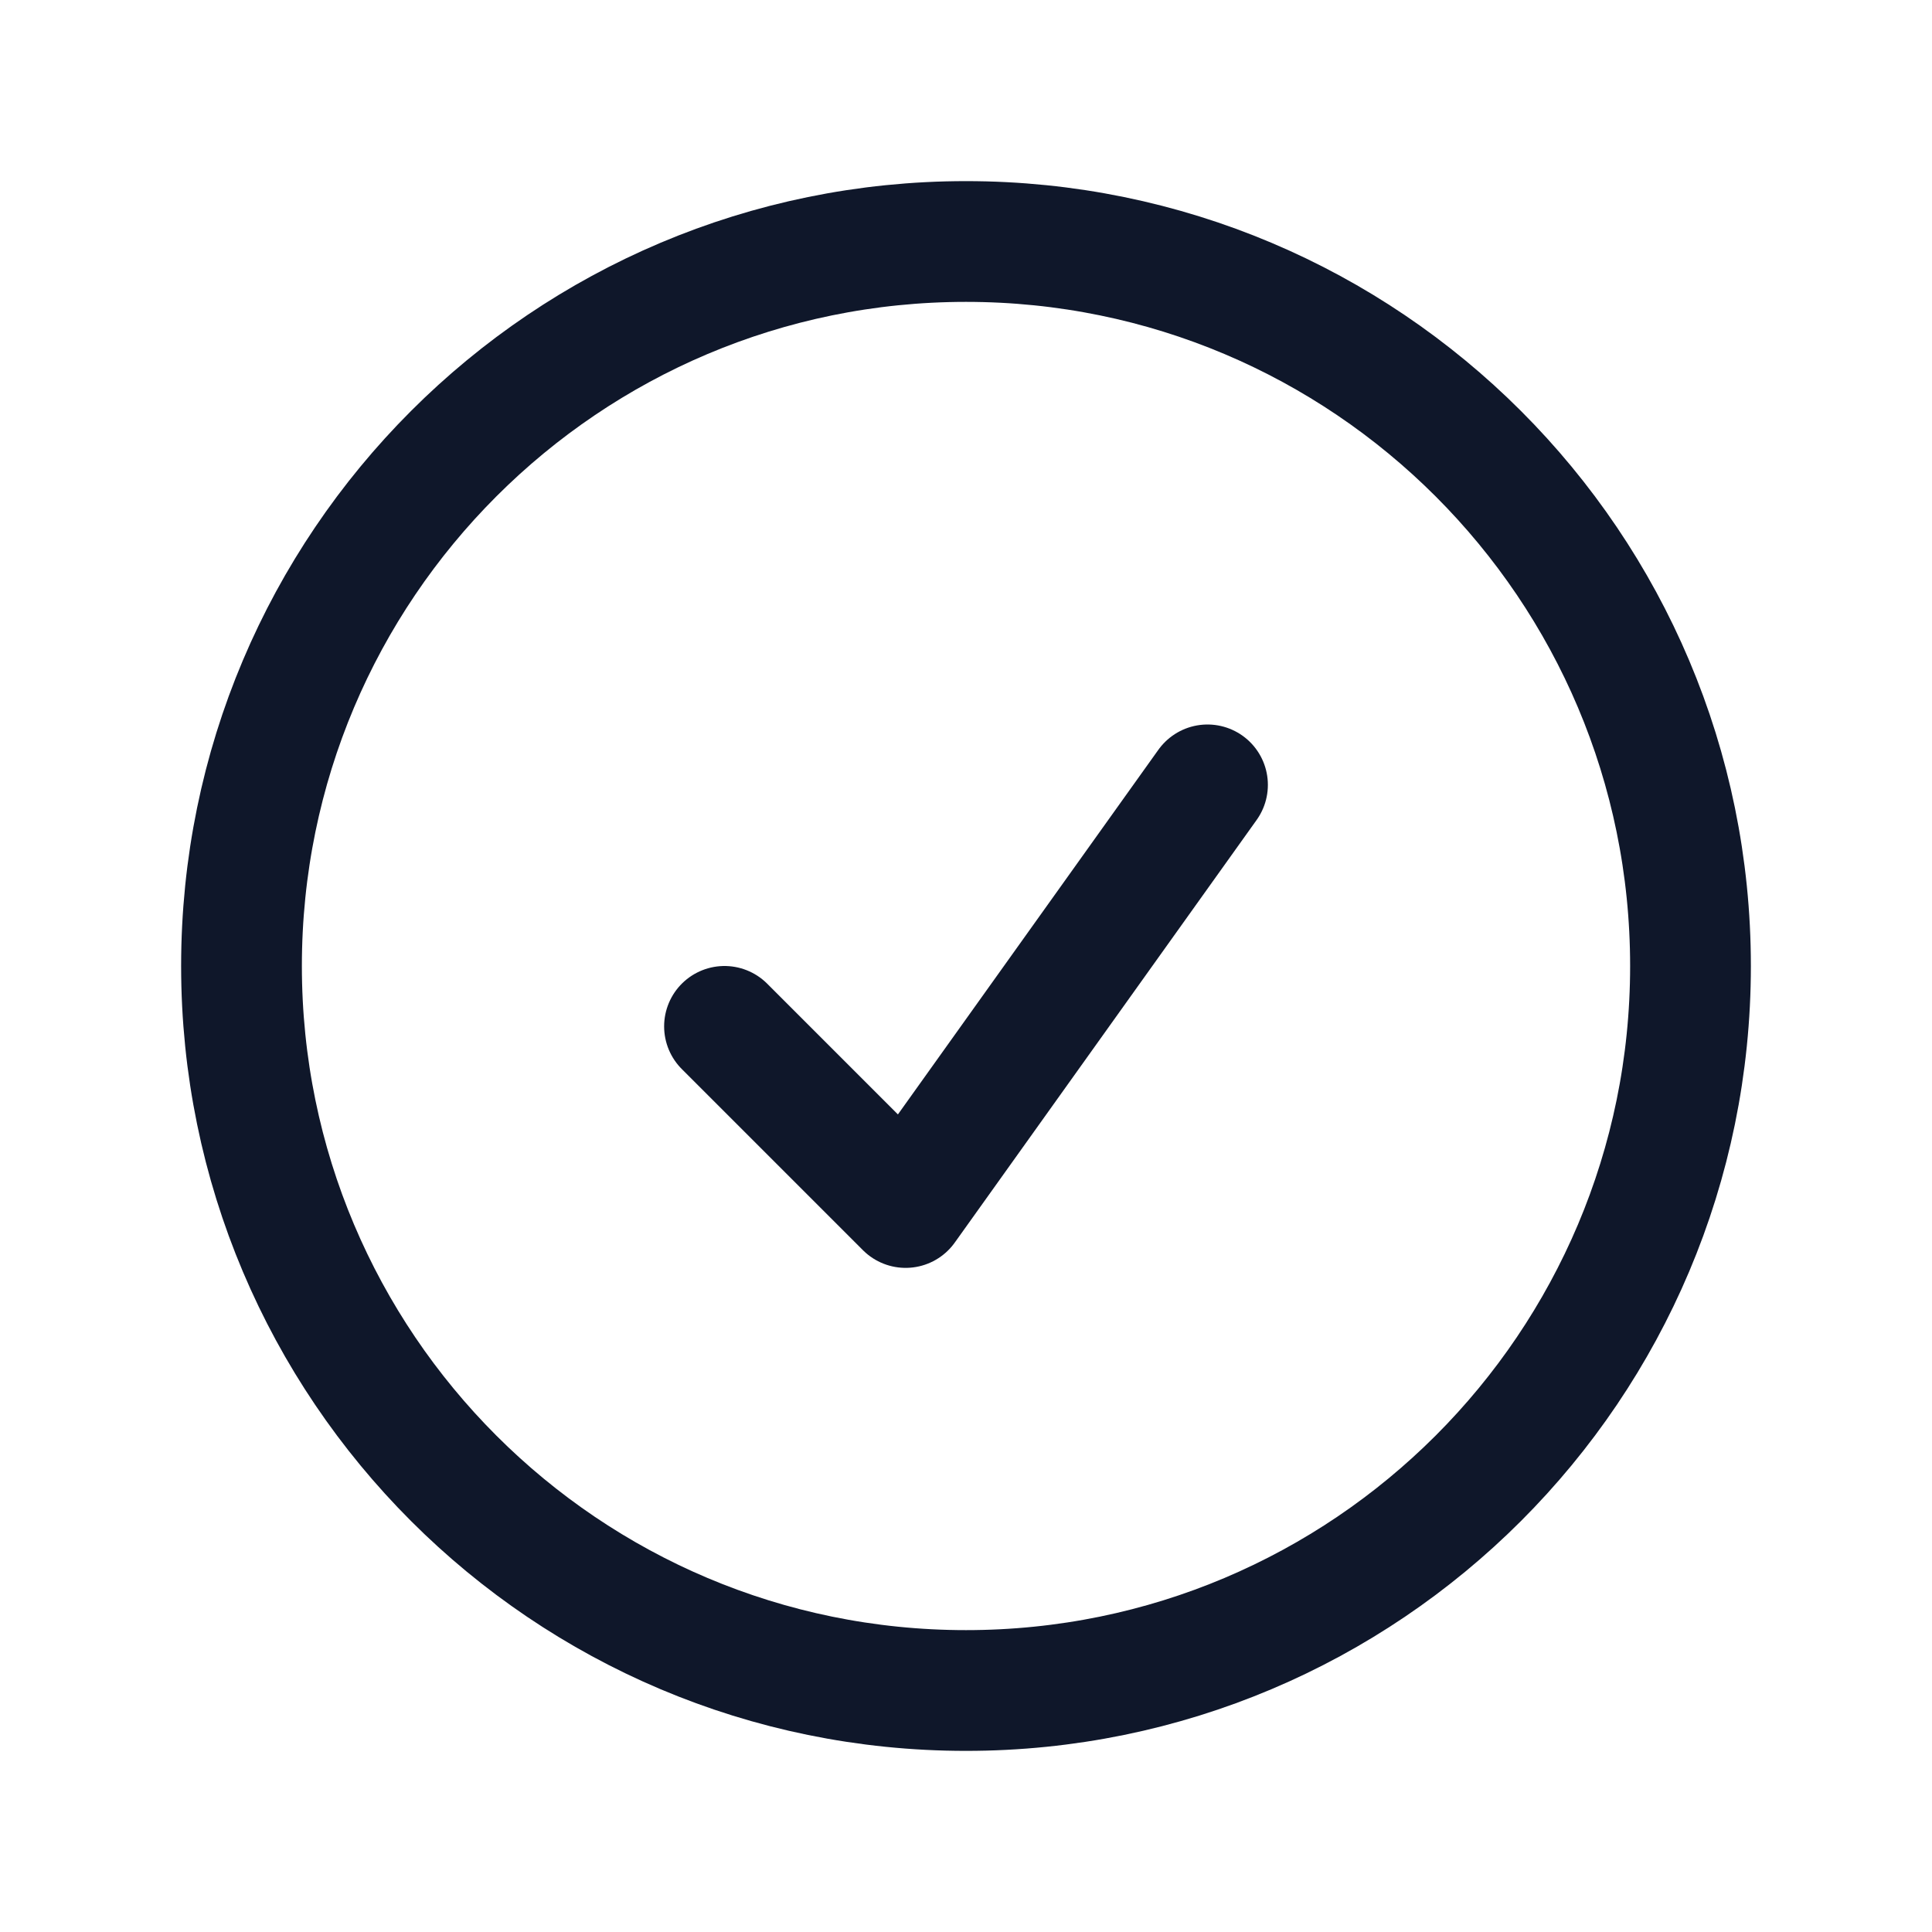
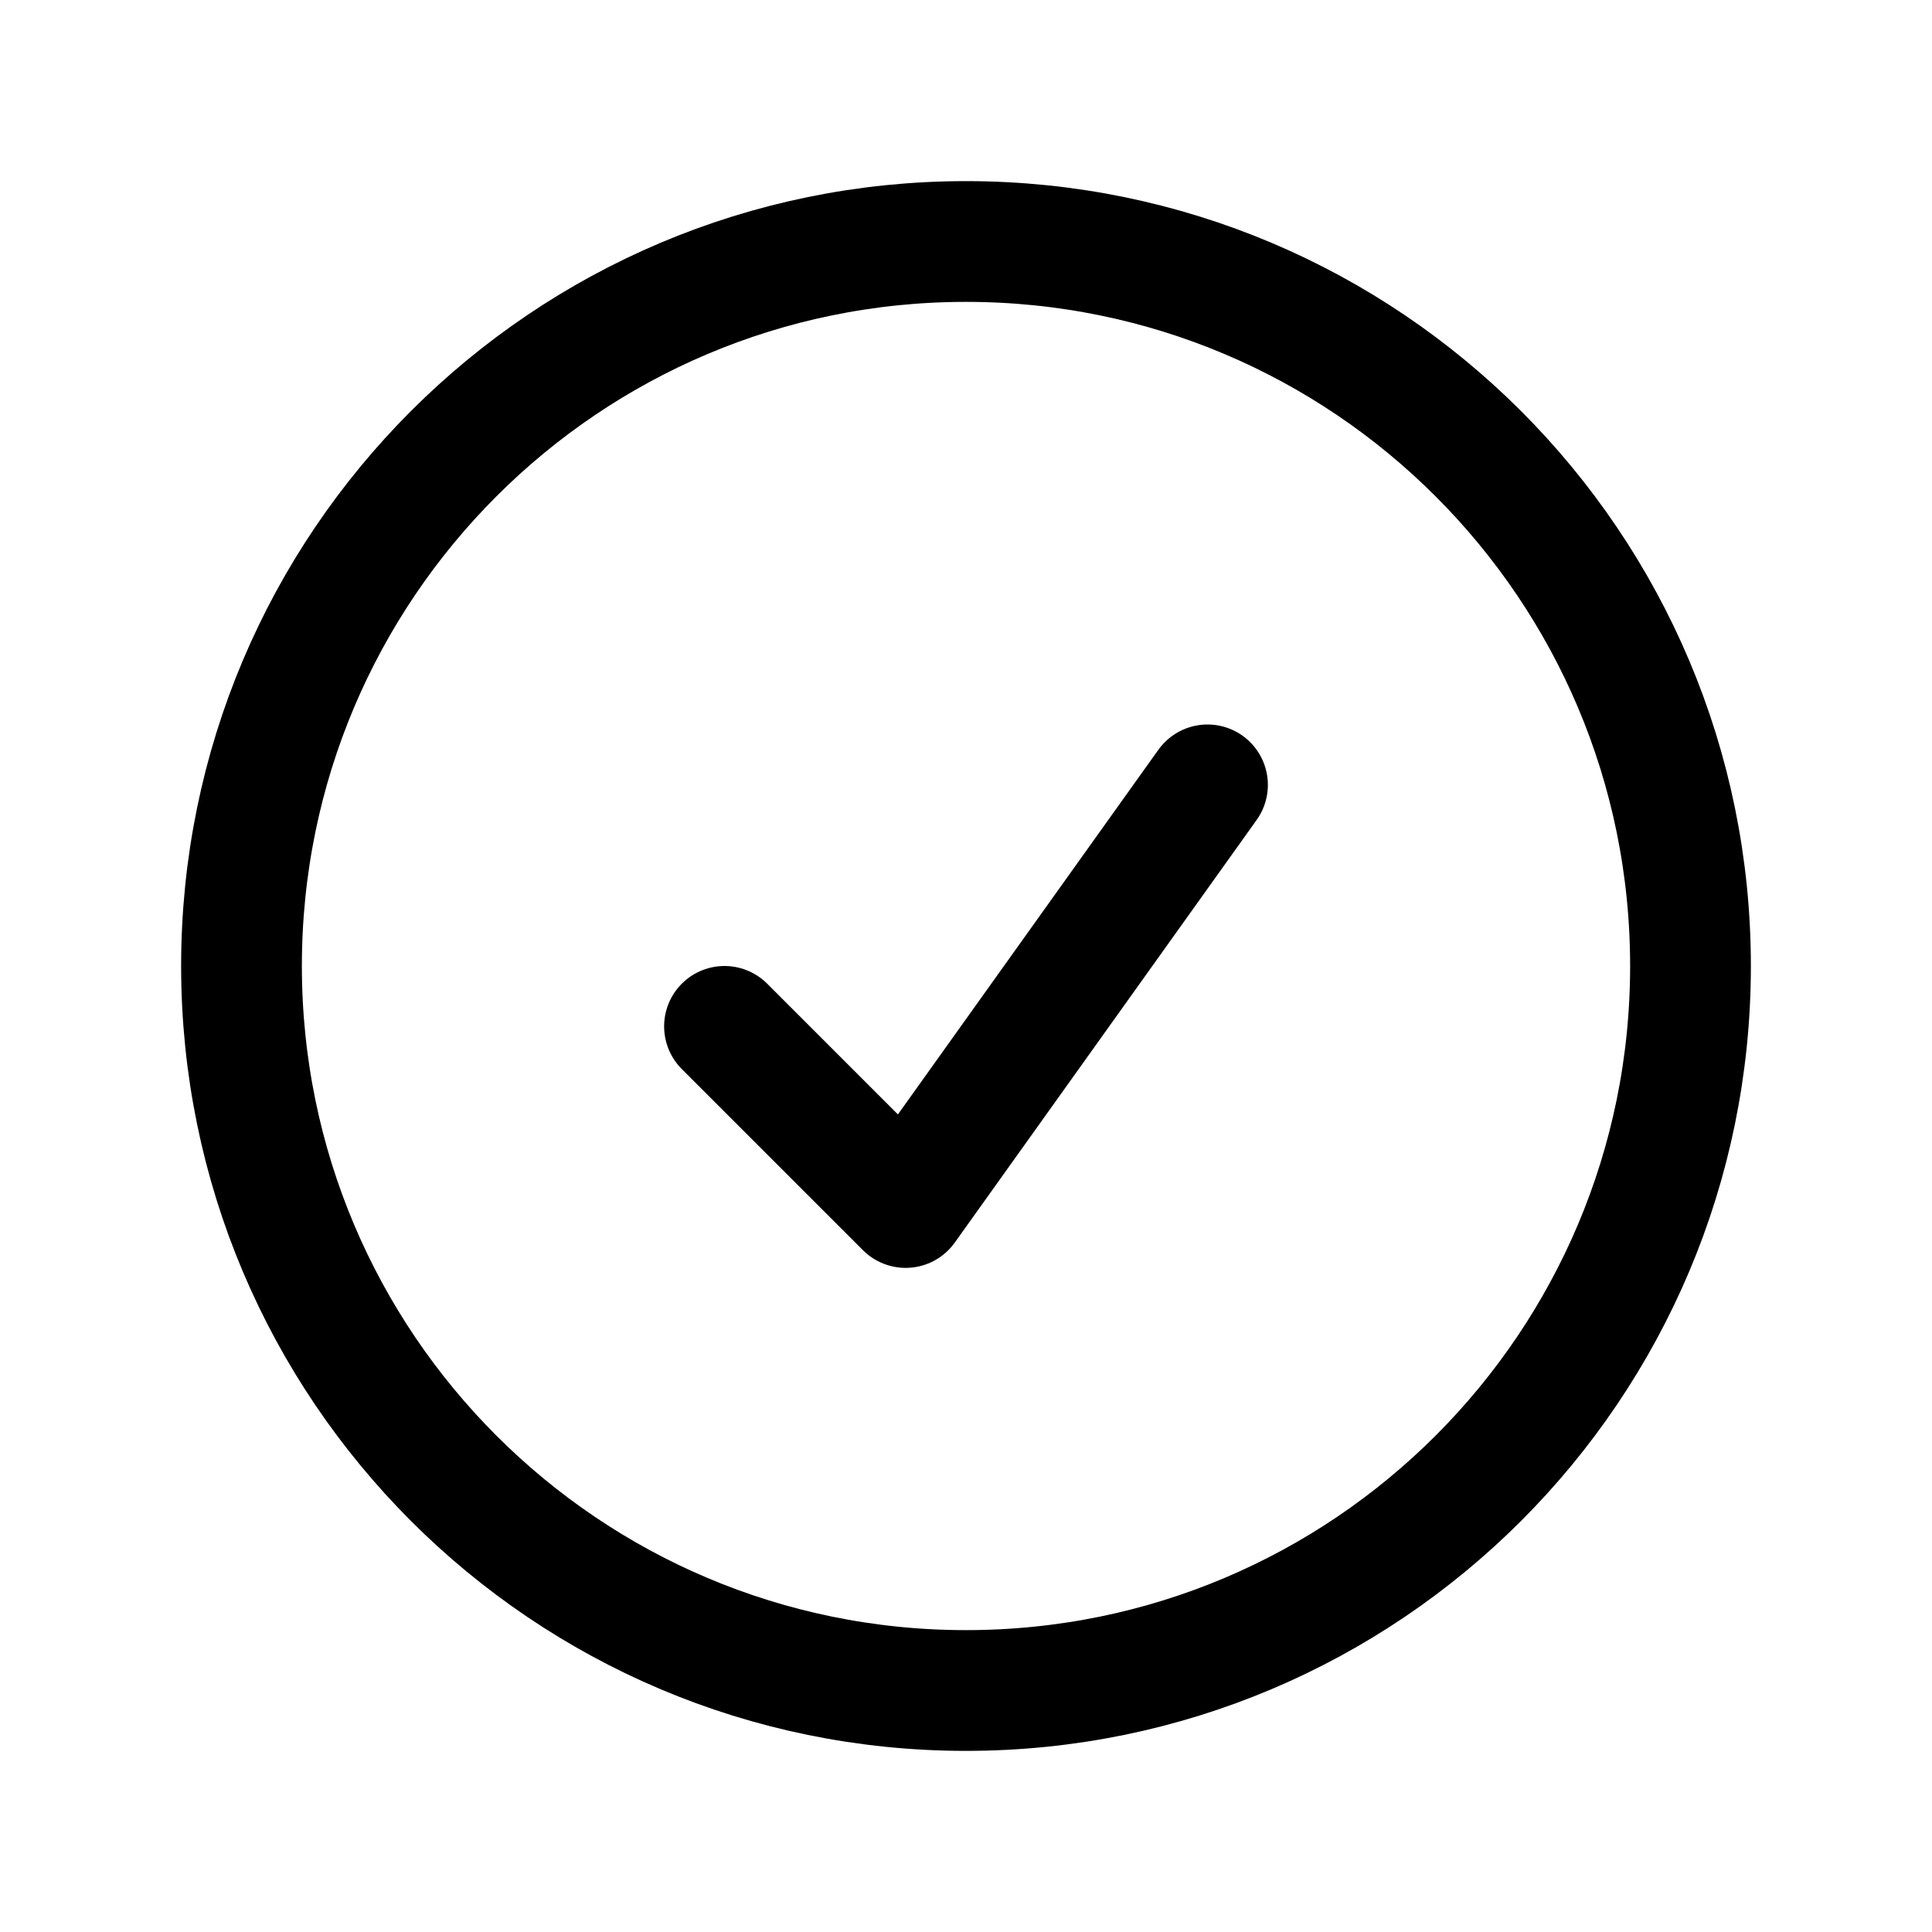
- <svg xmlns="http://www.w3.org/2000/svg" width="24" height="24" viewBox="0 0 24 24" fill="none">
-   <path d="M9 12.75L11.25 15L15 9.75M21 12C21 16.971 16.971 21 12 21C7.029 21 3 16.971 3 12C3 7.029 7.029 3 12 3C16.971 3 21 7.029 21 12Z" stroke="#0F172A" stroke-width="1.5" stroke-linecap="round" stroke-linejoin="round" />
+ <svg xmlns="http://www.w3.org/2000/svg" width="18" height="18" viewBox="0 0 24 24" fill="none">
+   <path d="M9 12.75L11.25 15L15 9.75M21 12C21 16.971 16.971 21 12 21C7.029 21 3 16.971 3 12C3 7.029 7.029 3 12 3C16.971 3 21 7.029 21 12Z" stroke="currentColor" stroke-width="1.5" stroke-linecap="round" stroke-linejoin="round" />
</svg>
